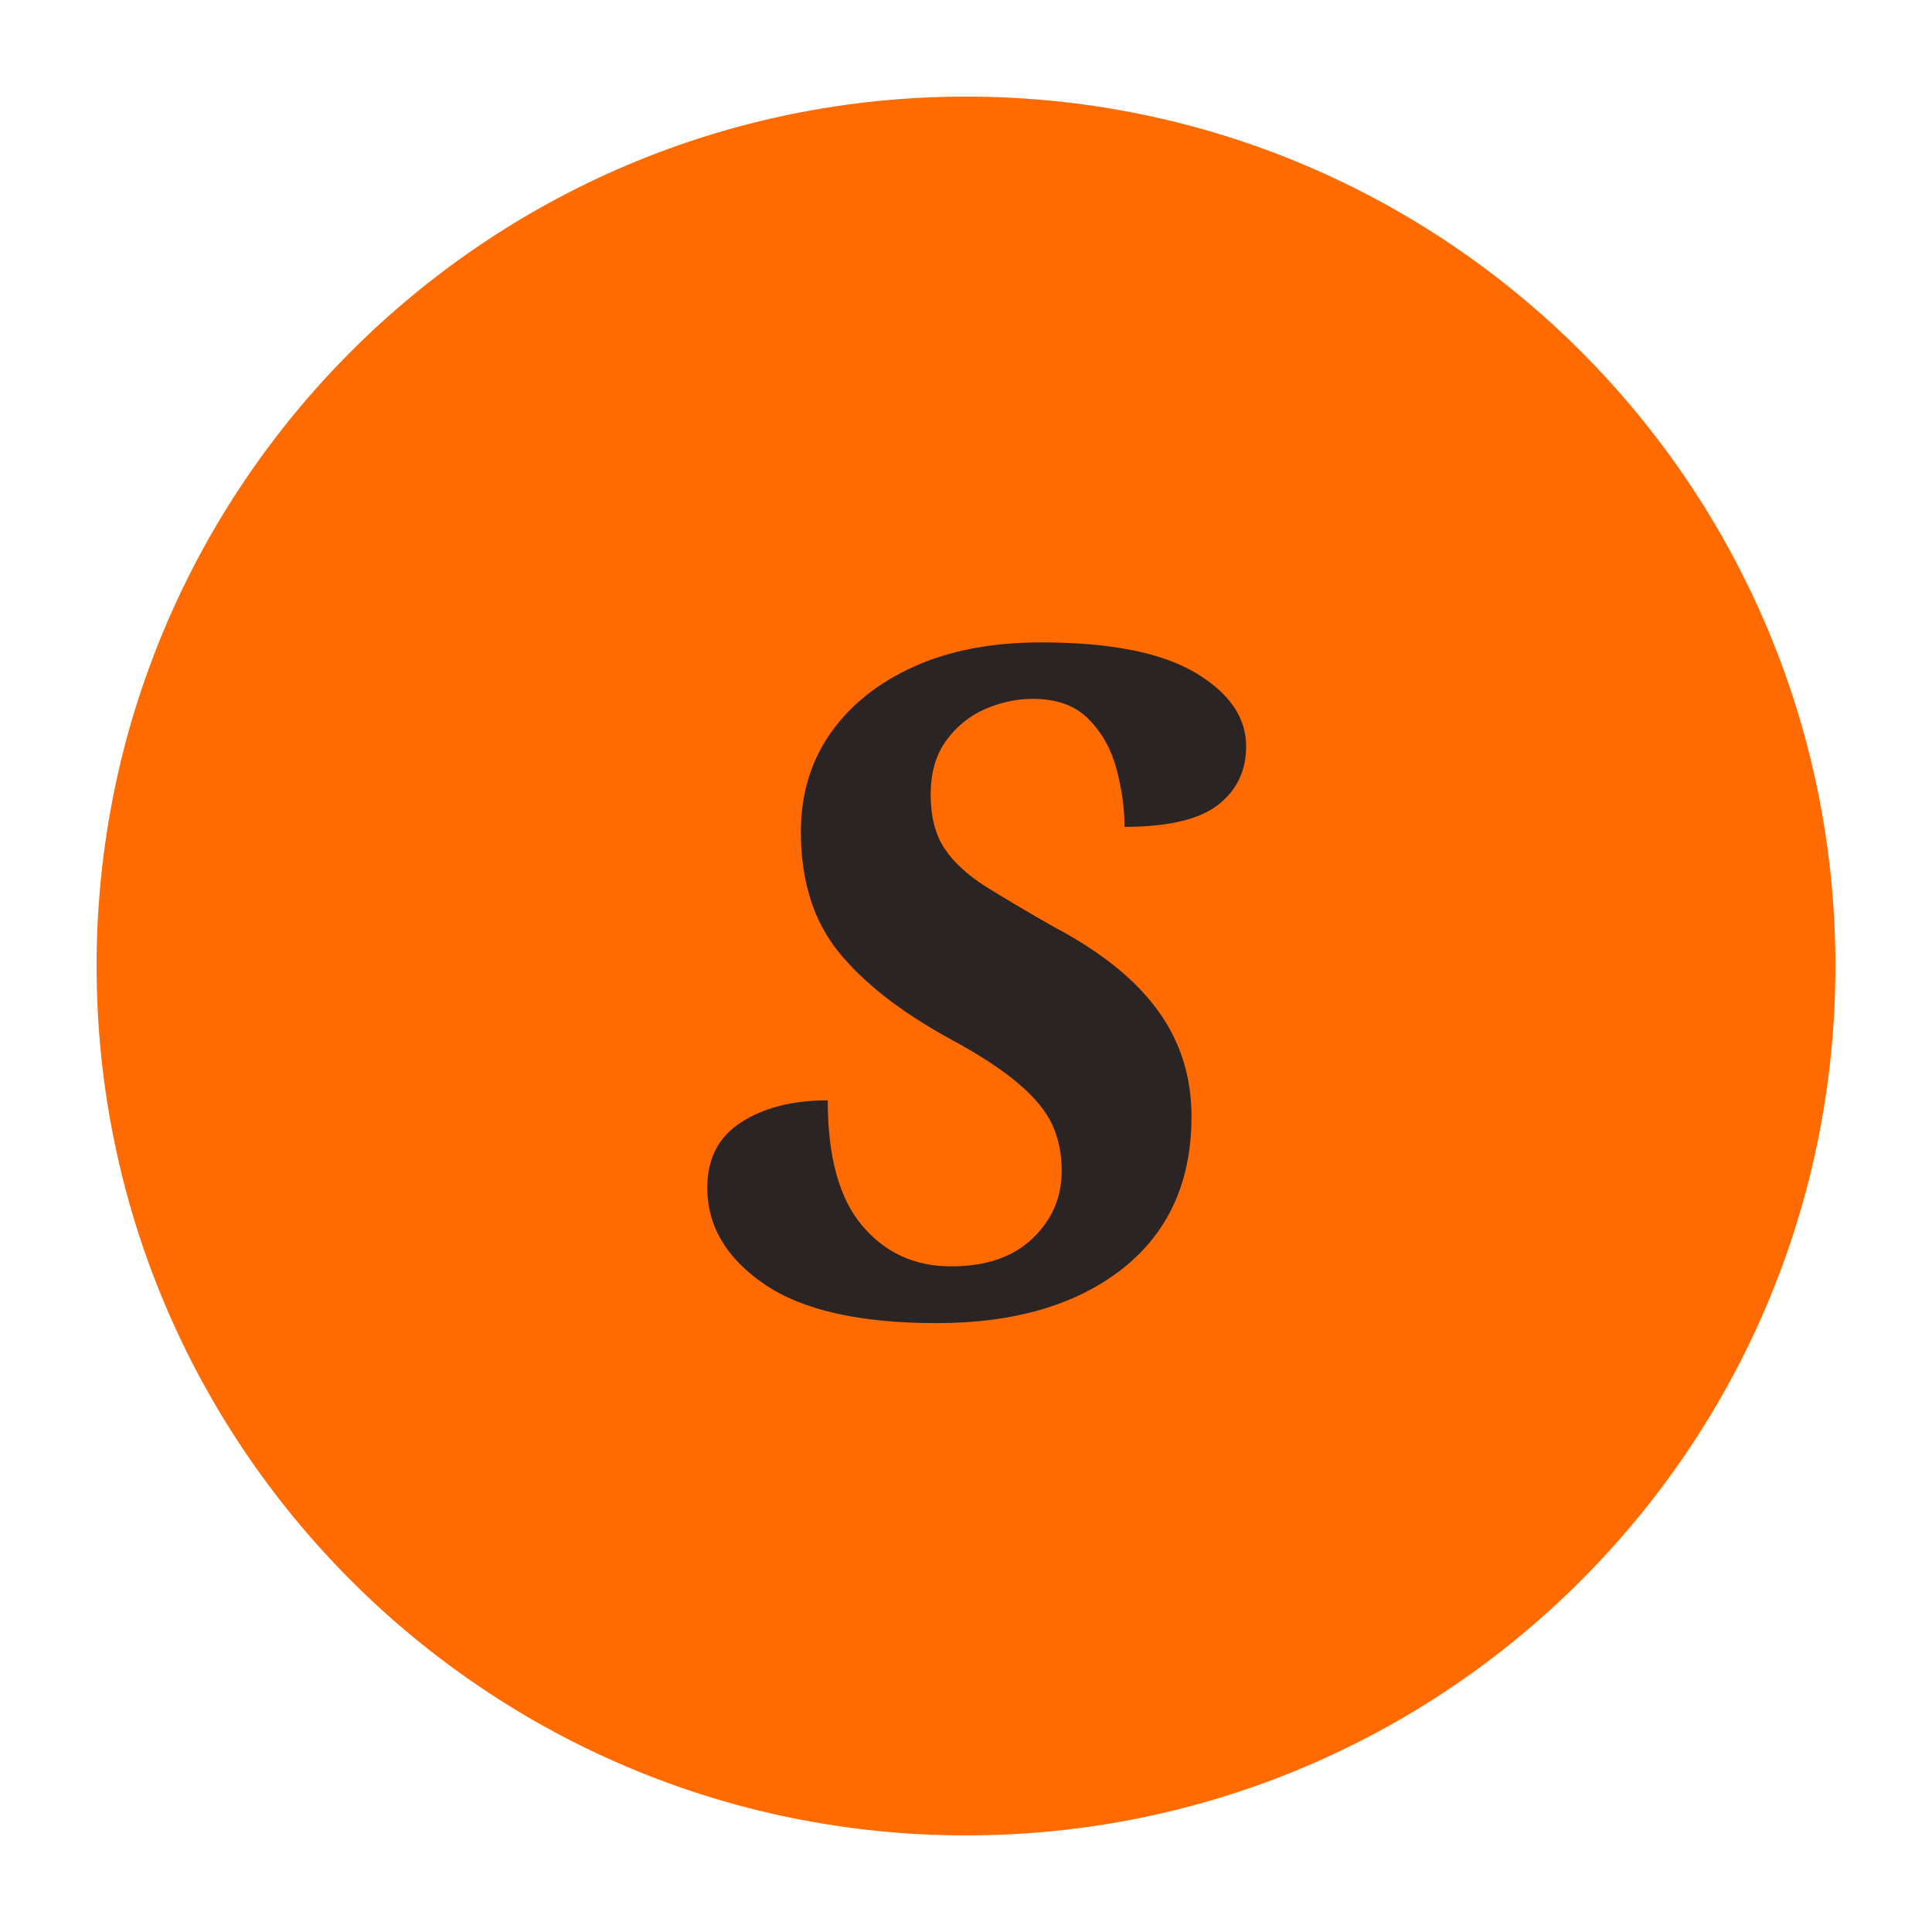
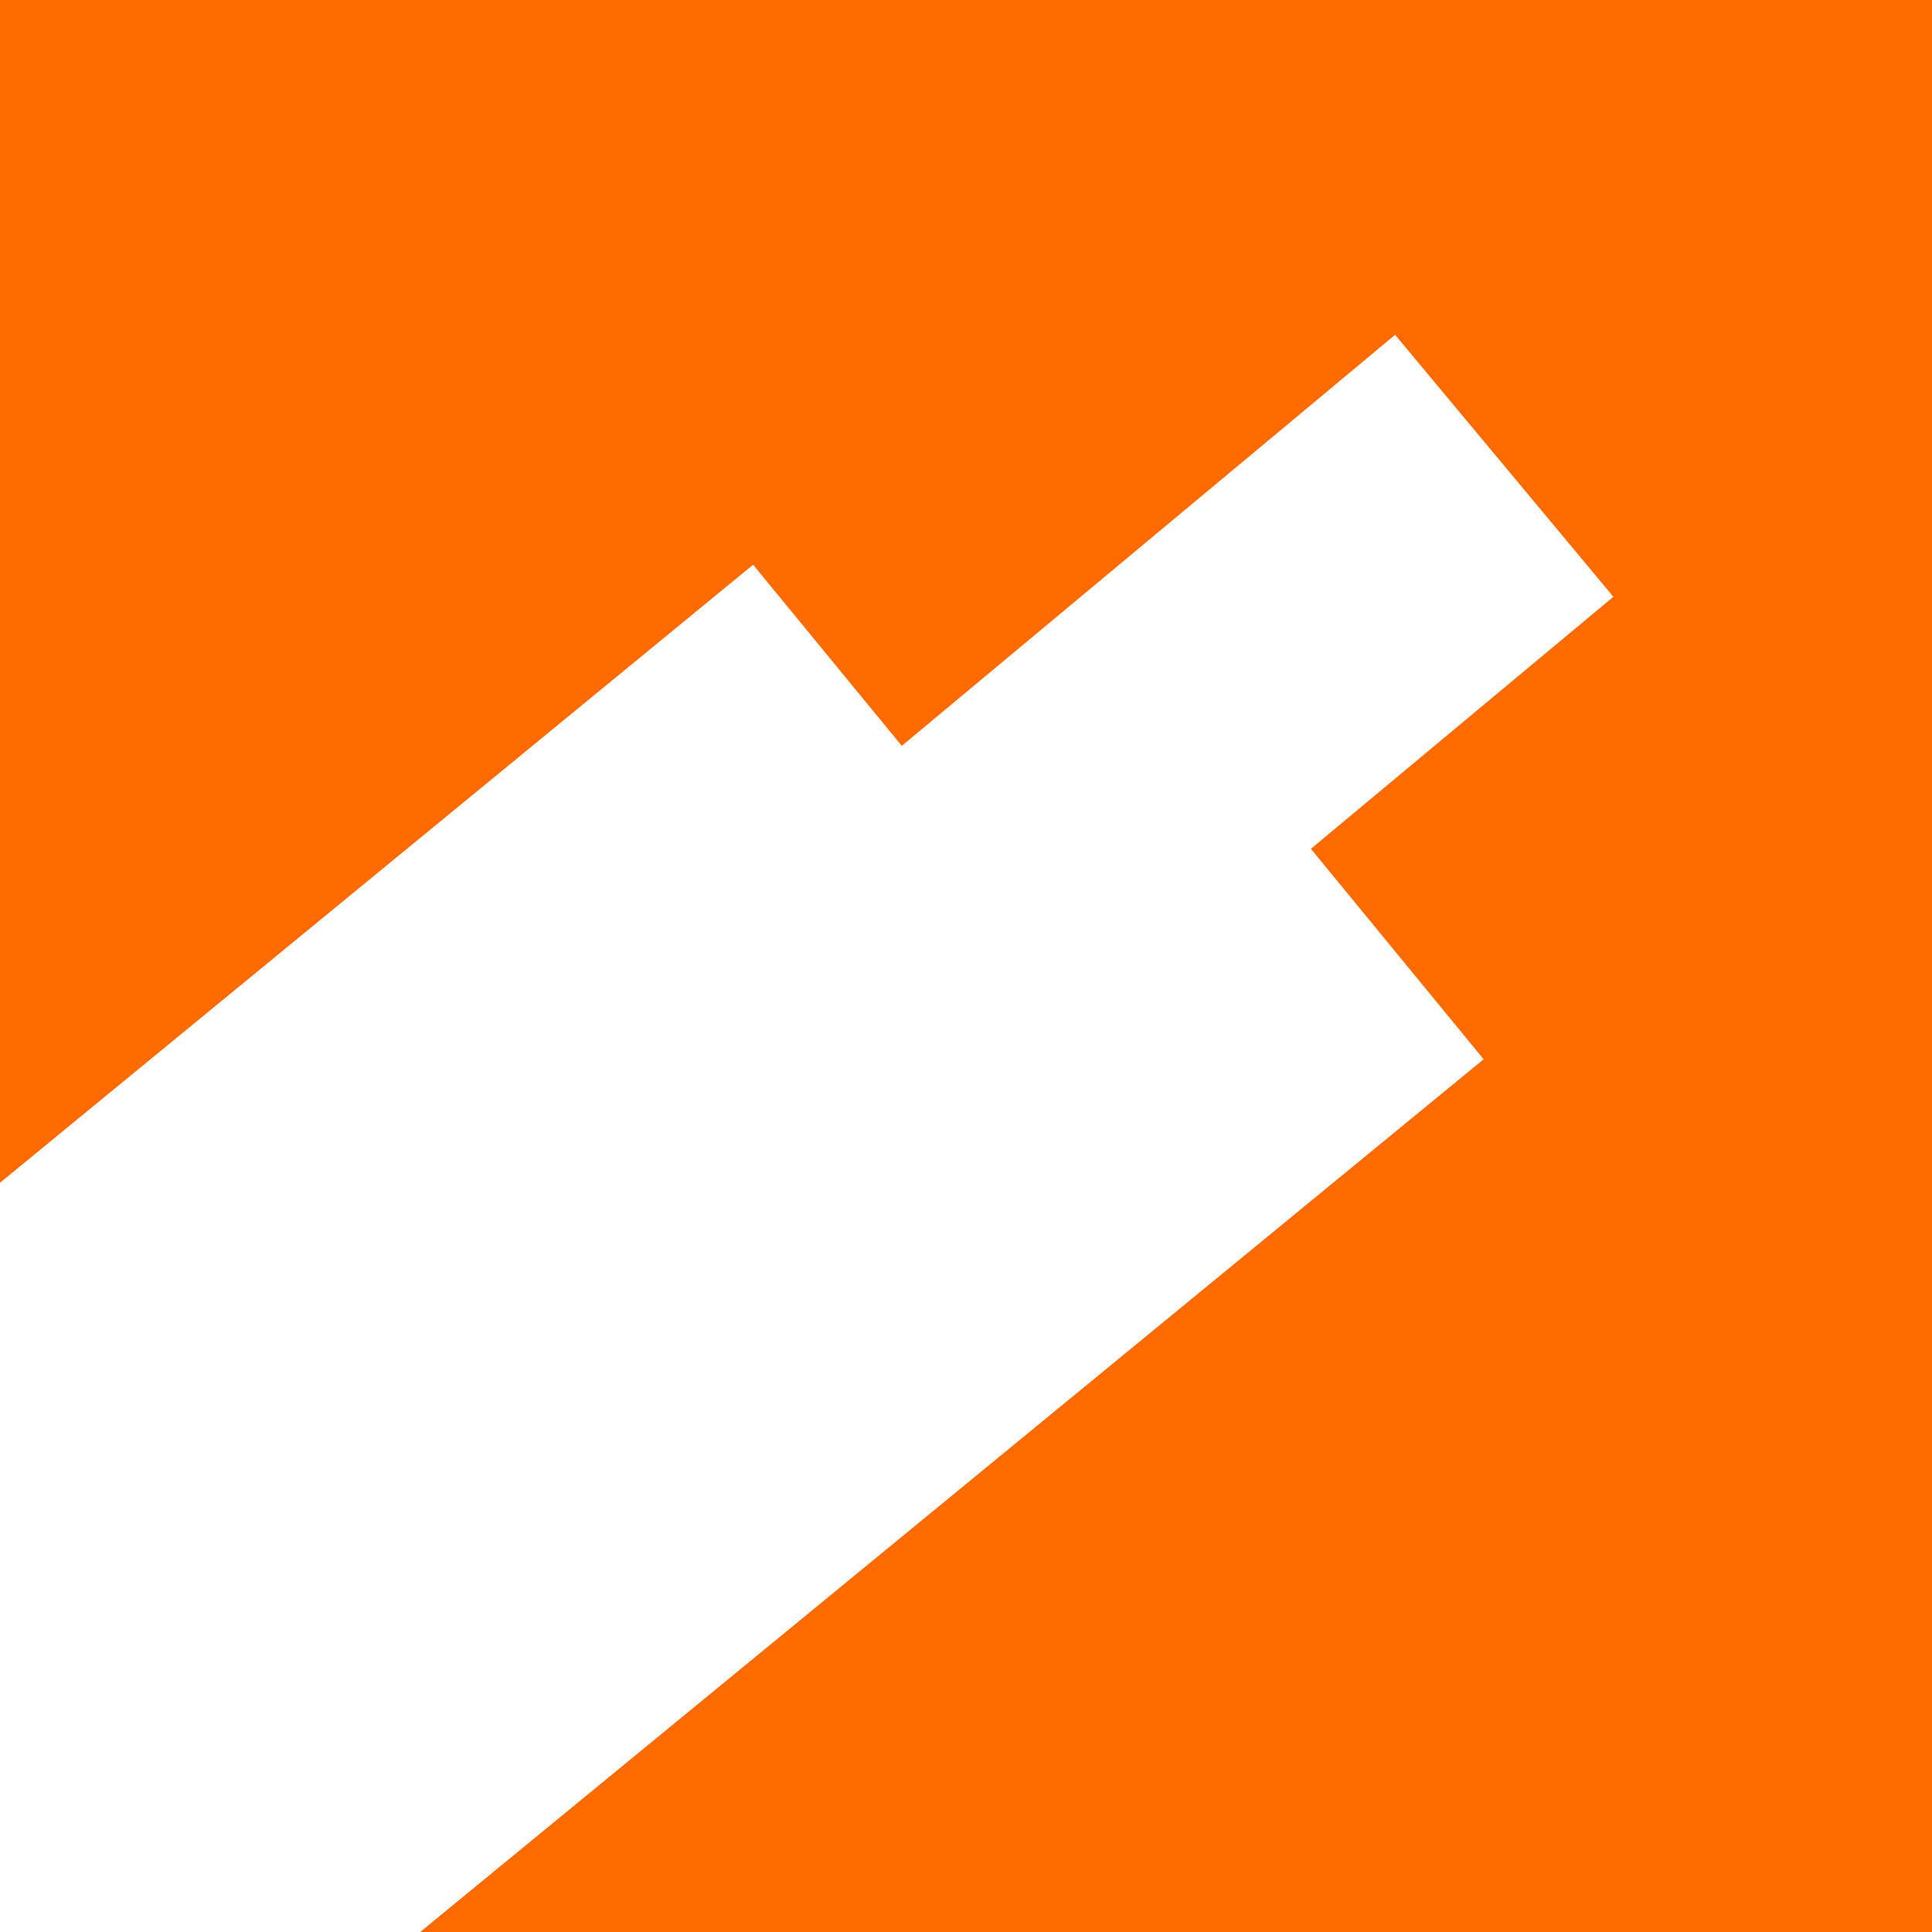
- <svg xmlns="http://www.w3.org/2000/svg" viewBox="0 0 100 100">
-   <circle cx="50" cy="50" r="45" fill="#FF6B00" />
-   <text x="50" y="68" font-size="48" fill="#2A2424" text-anchor="middle" font-family="serif" font-style="italic" font-weight="bold">S</text>
+ <svg xmlns="http://www.w3.org/2000/svg" width="100" height="100" viewBox="0 0 100 100" fill="none">
+   <path d="M100 100H21.747L76.792 54.827L67.852 43.934L83.508 30.889L72.21 17.33L46.676 38.605L38.981 29.23L0 61.22V0H100V100Z" fill="#FF6B00" />
</svg>
